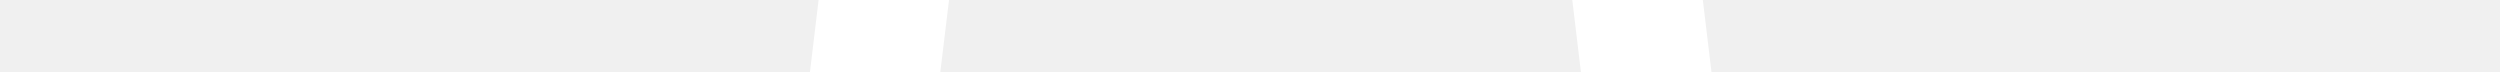
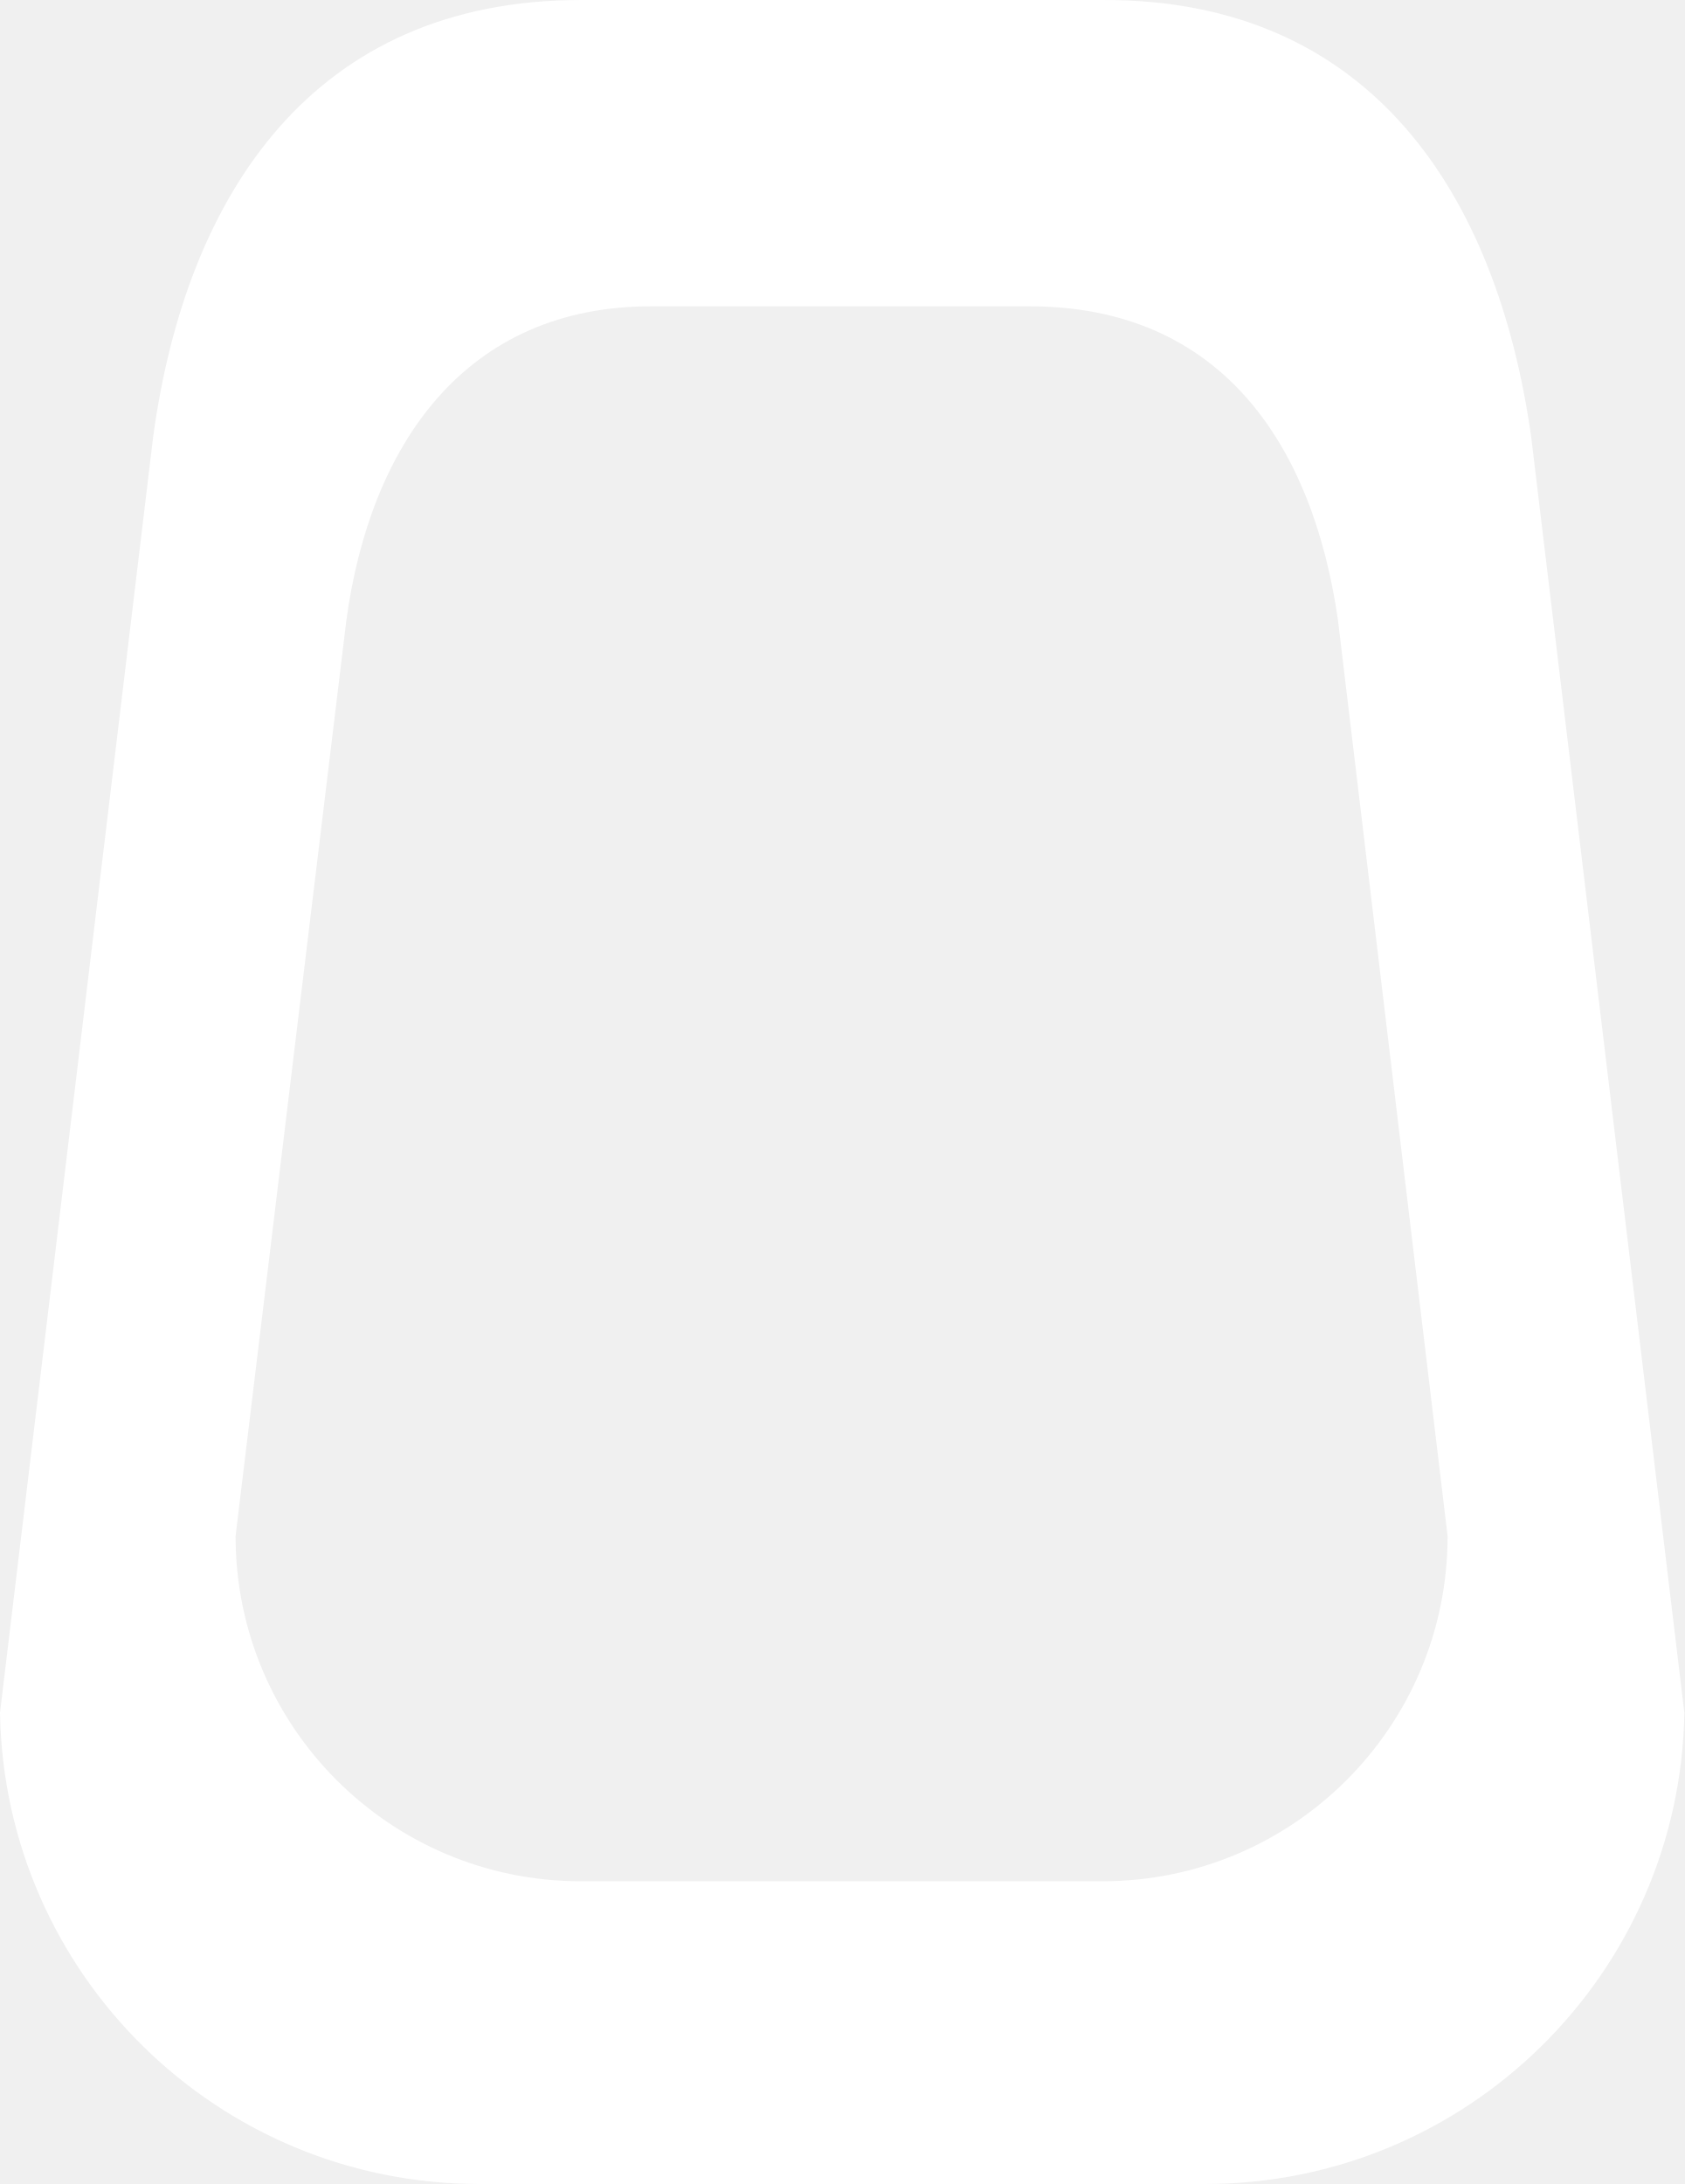
- <svg xmlns="http://www.w3.org/2000/svg" width="385px" height="11px" viewBox="0 0 385 11" version="1.1">
-   <g id="surface1">
-     <path style=" stroke:none;fill-rule:nonzero;fill:rgb(100%,100%,100%);fill-opacity:1;" d="M 258.5 -31.129 C 255.309 -53.789 243.539 -72.051 218.461 -71.941 L 169.73 -71.941 C 144.762 -71.941 132.879 -53.789 129.801 -31.129 L 115.5 88 C 115.922 112.426 135.844 132.004 160.27 132 L 228.031 132 C 252.457 132.004 272.379 112.426 272.801 88 Z M 218.461 103.73 L 169.73 103.73 C 151.93 103.73 137.5 89.301 137.5 71.5 L 147.84 -13.969 C 150.039 -30.25 158.84 -43.449 176.551 -43.34 L 211.641 -43.34 C 229.68 -43.34 238.148 -30.25 240.461 -13.969 L 250.691 71.5 C 250.691 89.301 236.262 103.73 218.461 103.73 Z M 218.461 103.73 " />
+ <svg xmlns="http://www.w3.org/2000/svg" width="157.301" height="203.942" viewBox="0 0 157.301 203.942" version="1.1" id="svg904">
+   <defs id="defs908" />
+   <g id="surface1" transform="translate(-115.5,71.9419)">
+     <path style="fill:#ffffff;fill-opacity:1;fill-rule:nonzero;stroke:none" d="m 258.5,-31.129 c -3.191,-22.66 -14.961,-40.922 -40.039,-40.812 h -48.73 c -24.969,0 -36.852,18.152 -39.93,40.812 L 115.5,88 c 0.422,24.426 20.344,44.004 44.77,44 h 67.762 c 24.426,0.004 44.348,-19.574 44.77,-44 z M 218.461,103.73 H 169.73 C 151.93,103.73 137.5,89.301 137.5,71.5 l 10.34,-85.469 c 2.199,-16.281 11,-29.48 28.711,-29.371 h 35.09 c 18.039,0 26.508,13.09 28.82,29.371 L 250.691,71.5 c 0,17.801 -14.43,32.23 -32.23,32.23 z m 0,0" id="path901" />
  </g>
</svg>
